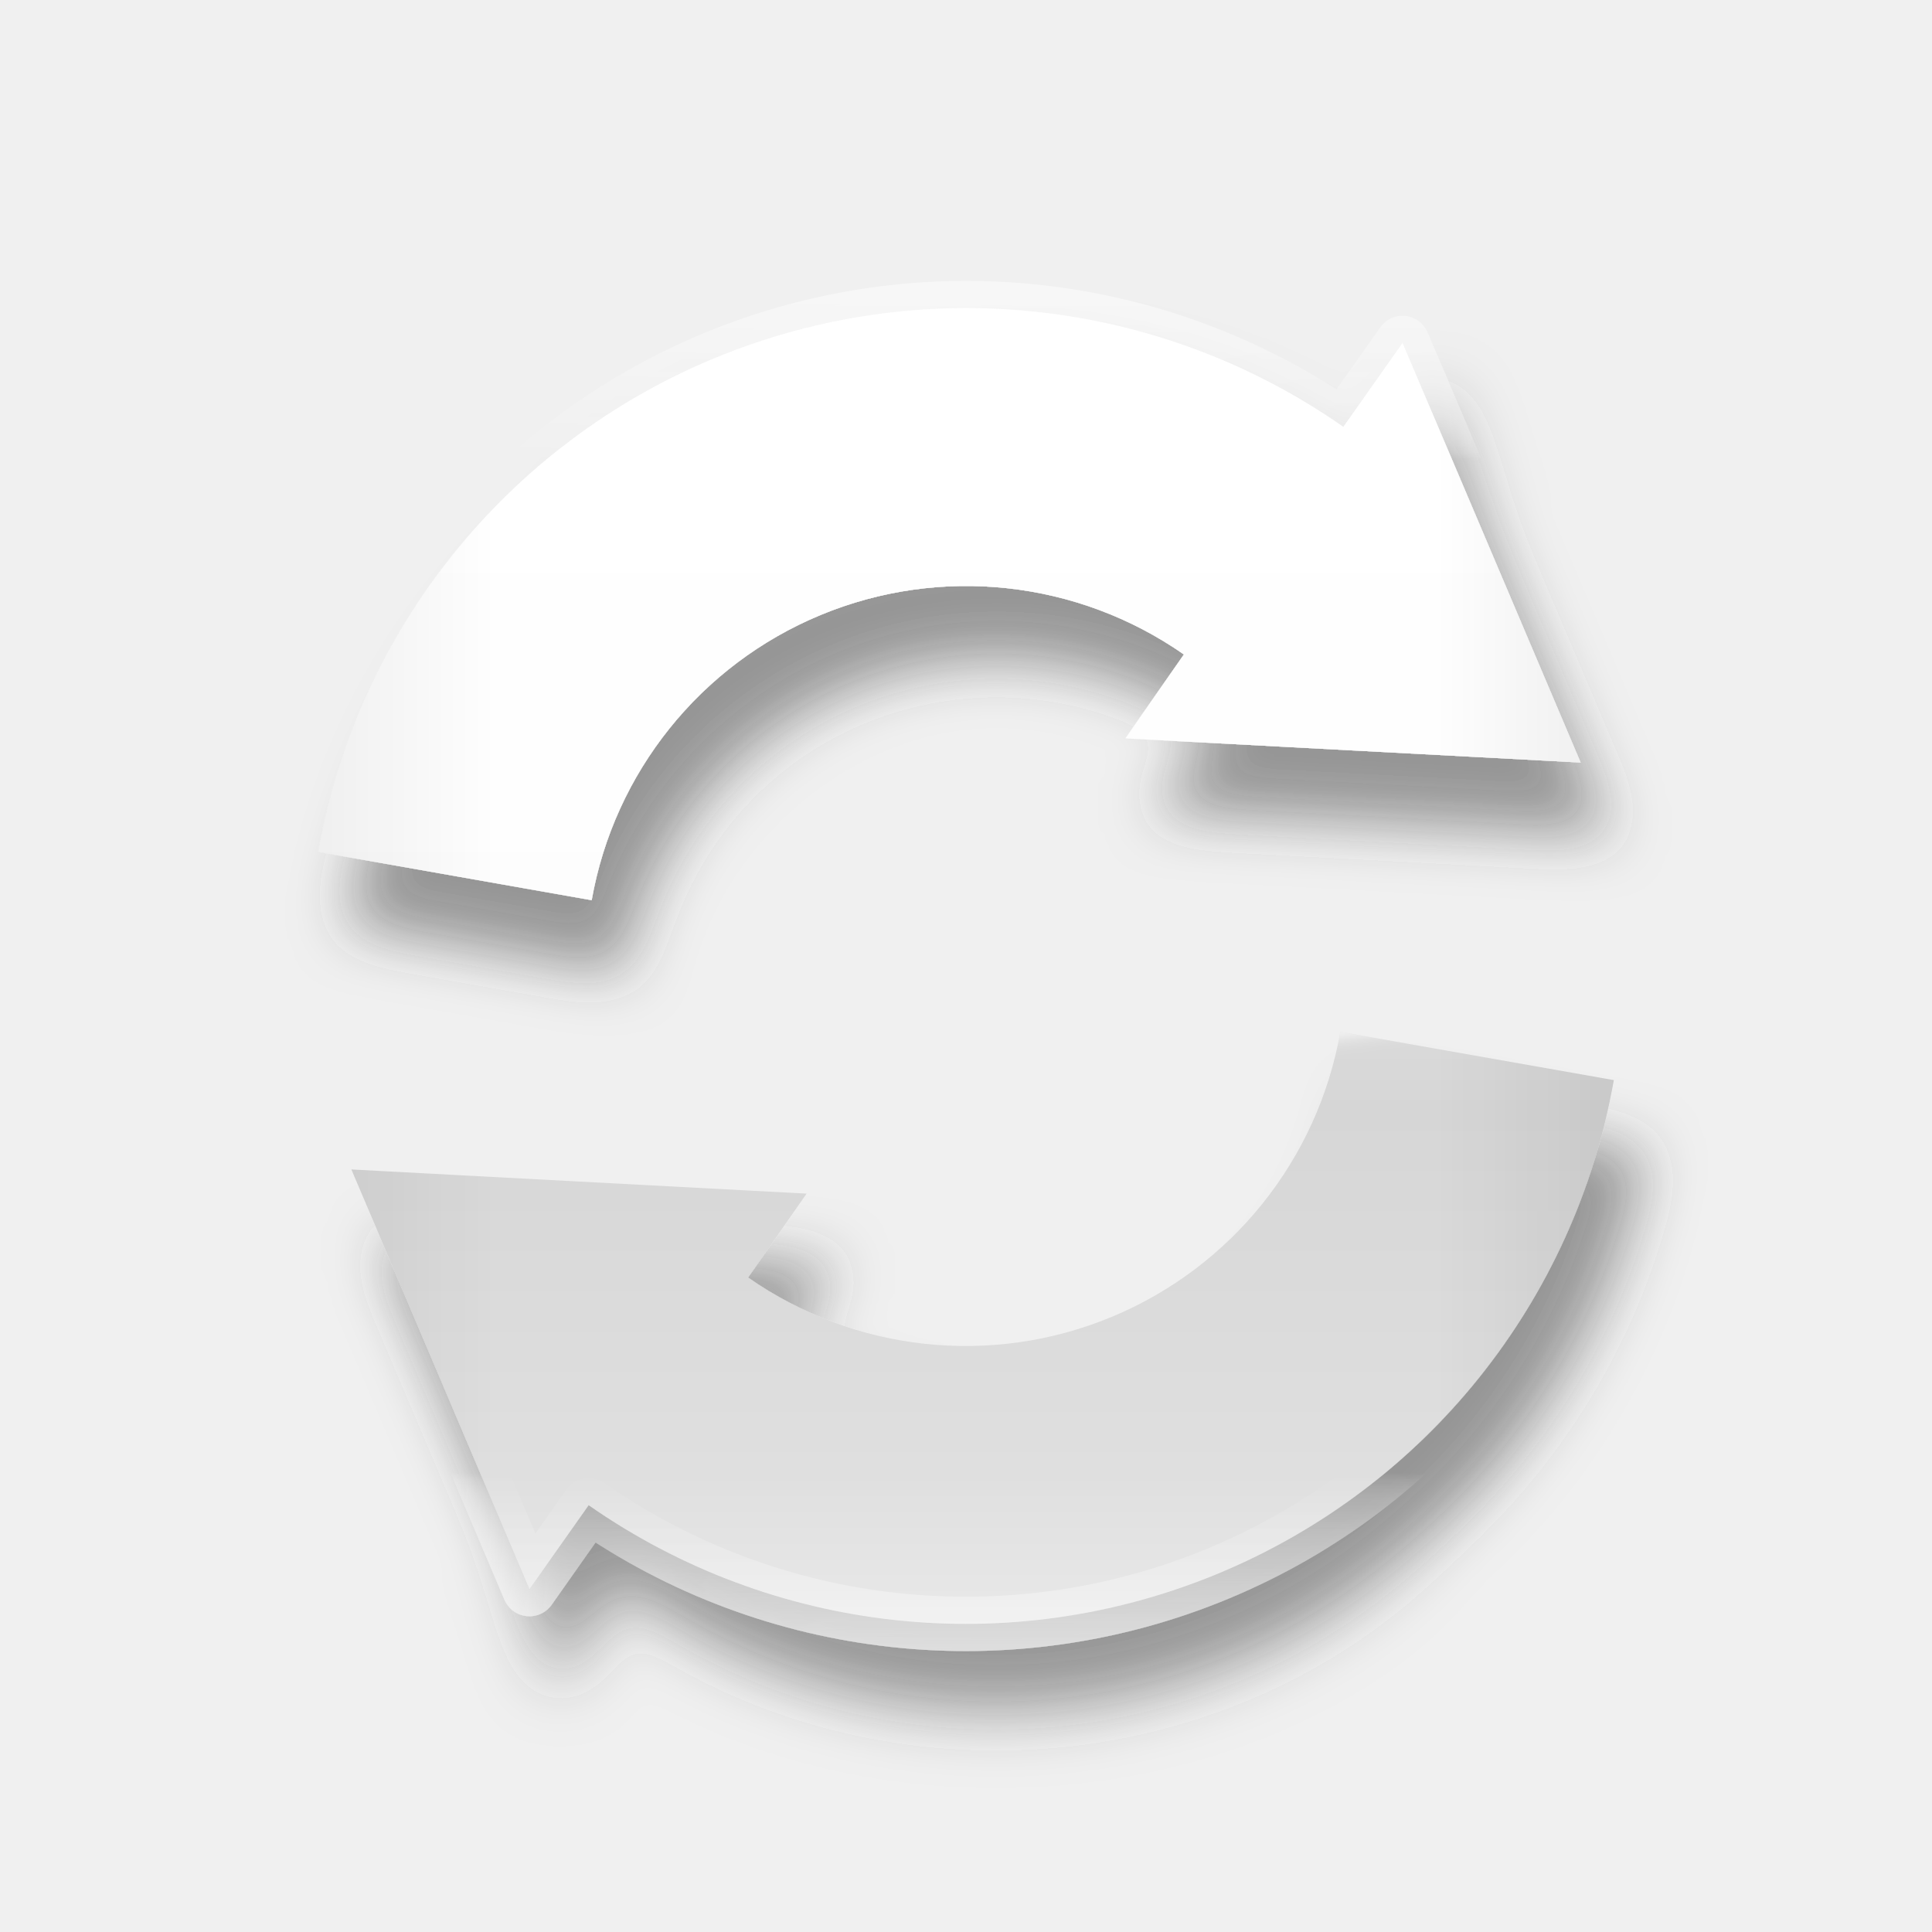
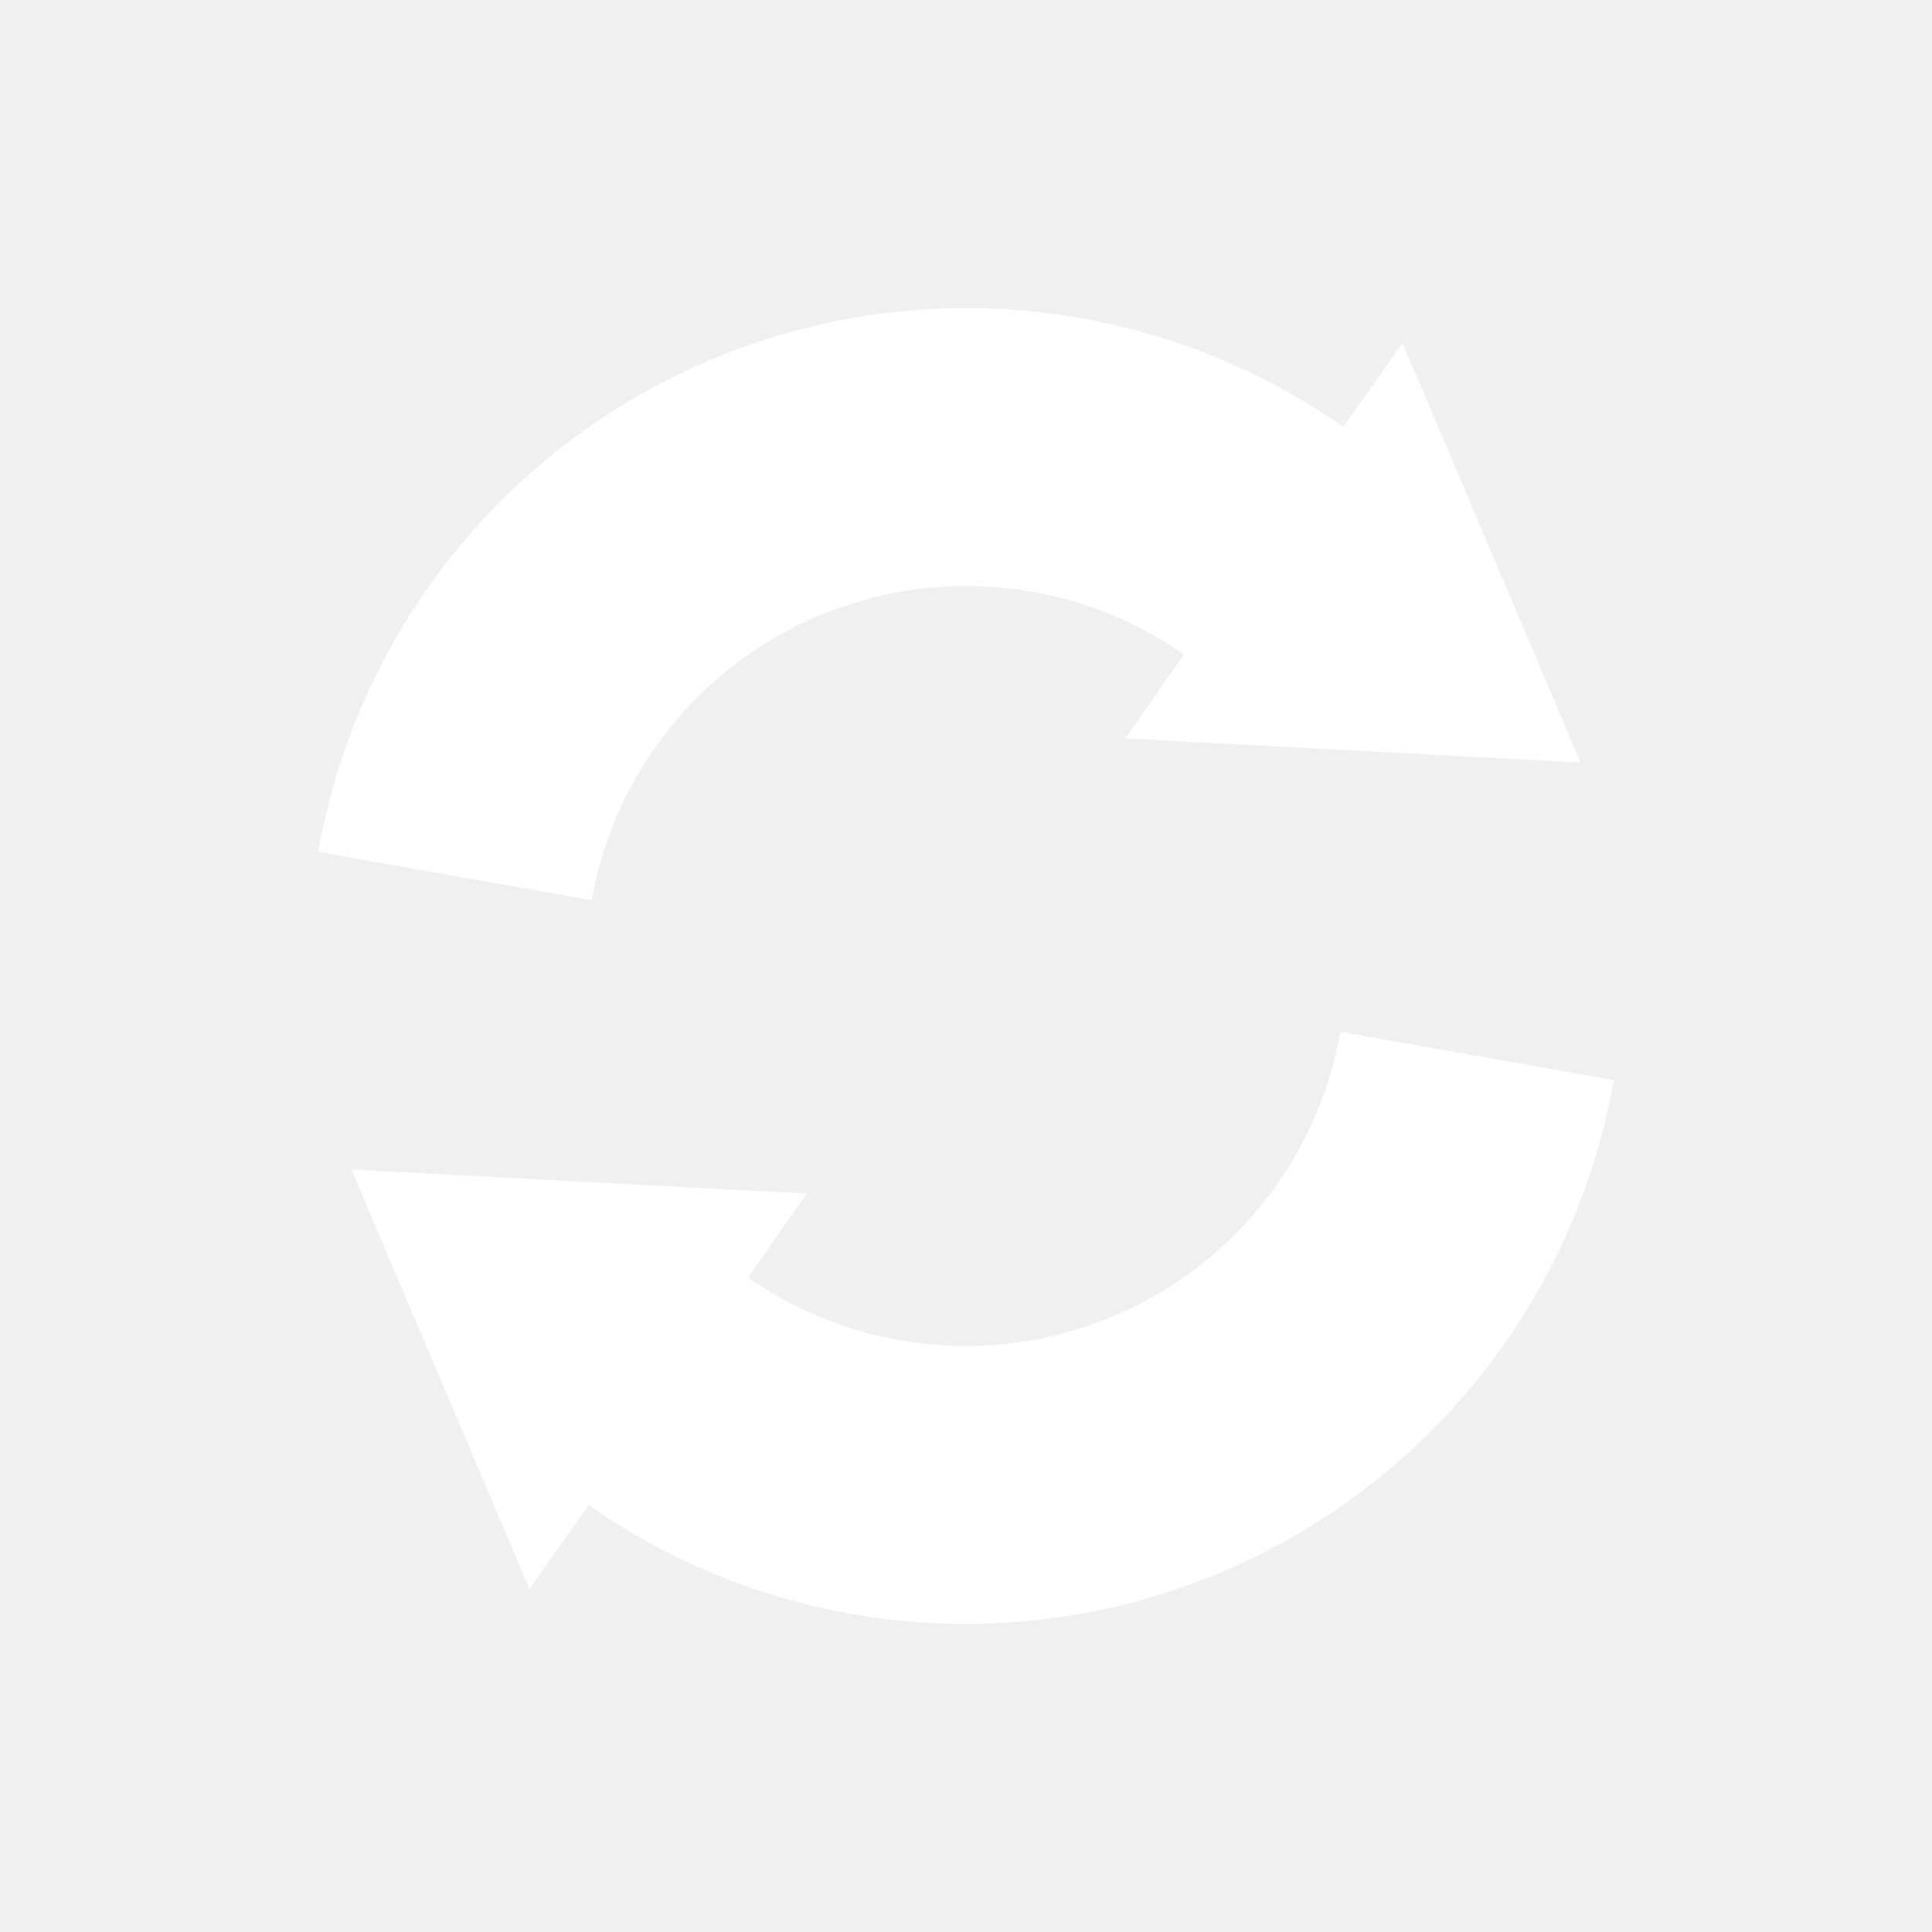
<svg xmlns="http://www.w3.org/2000/svg" viewBox="0 0 32 32">
  <defs>
-     <linearGradient id="face" x1="0" y1="0" x2="0" y2="1">
-       <stop offset="0" stop-color="#f7f7f7" />
-       <stop offset="0.35" stop-color="#eaeaea" />
-       <stop offset="0.58" stop-color="#d6d6d6" />
-       <stop offset="0.78" stop-color="#dfdfdf" />
-       <stop offset="0.92" stop-color="#efefef" />
-       <stop offset="1" stop-color="#f8f8f8" />
-     </linearGradient>
-     <linearGradient id="gloss" x1="0" y1="0" x2="0" y2="1">
-       <stop offset="0" stop-color="#ffffff" />
-       <stop offset="0.72" stop-color="#ffffff" stop-opacity="0.96" />
-       <stop offset="1" stop-color="#ffffff" stop-opacity="0.9" />
-     </linearGradient>
-     <linearGradient id="edge" gradientUnits="userSpaceOnUse" x1="0" y1="2" x2="0" y2="30">
-       <stop offset="0" stop-color="#ffffff" stop-opacity="0.95" />
-       <stop offset="0.2" stop-color="#ffffff" stop-opacity="0" />
-       <stop offset="0.86" stop-color="#ffffff" stop-opacity="0" />
-       <stop offset="1" stop-color="#ffffff" stop-opacity="0.55" />
-     </linearGradient>
-     <linearGradient id="turn" x1="0" y1="0" x2="1" y2="0">
-       <stop offset="0" stop-color="#000000" stop-opacity="0.14" />
-       <stop offset="0.24" stop-color="#000000" stop-opacity="0" />
-       <stop offset="0.76" stop-color="#000000" stop-opacity="0" />
-       <stop offset="1" stop-color="#000000" stop-opacity="0.16" />
-     </linearGradient>
-     <filter id="drop" x="-40%" y="-40%" width="190%" height="190%">
-       <feDropShadow dx="0.5" dy="1.2" stdDeviation="0.48" flood-color="#3a3a3a" flood-opacity="0.5" />
-     </filter>
-     <filter id="polish" x="-12%" y="-12%" width="124%" height="124%">
-       <feGaussianBlur stdDeviation="0.16" />
-     </filter>
    <path id="arm" d="M5.27 14.11A10.9 10.9 0 0 1 22.25 7.07L23.23 5.68 26.18 12.63              18.64 12.23 19.61 10.84A6.3 6.3 0 0 0 9.8 14.91z" />
-     <clipPath id="arms">
-       <use href="#arm" />
-       <use href="#arm" transform="rotate(180 16 16)" />
-     </clipPath>
-     <path id="crest" d="M2 2H30V15.1C24.6 18.3 7.4 18.3 2 15.1z" />
  </defs>
-   <g filter="url(#drop)">
-     <g clip-path="url(#arms)">
-       <rect x="1" y="1" width="30" height="30" fill="url(#face)" />
-       <use href="#crest" fill="url(#gloss)" filter="url(#polish)" />
-       <rect x="1" y="1" width="30" height="30" fill="url(#turn)" />
-     </g>
-     <g fill="none" stroke="url(#edge)" stroke-width="0.9" stroke-linejoin="round">
-       <use href="#arm" />
-       <use href="#arm" transform="rotate(180 16 16)" />
-     </g>
+   <g fill="#fff">
+     <use href="#arm" />
+     <use href="#arm" transform="rotate(180 16 16)" />
  </g>
</svg>
